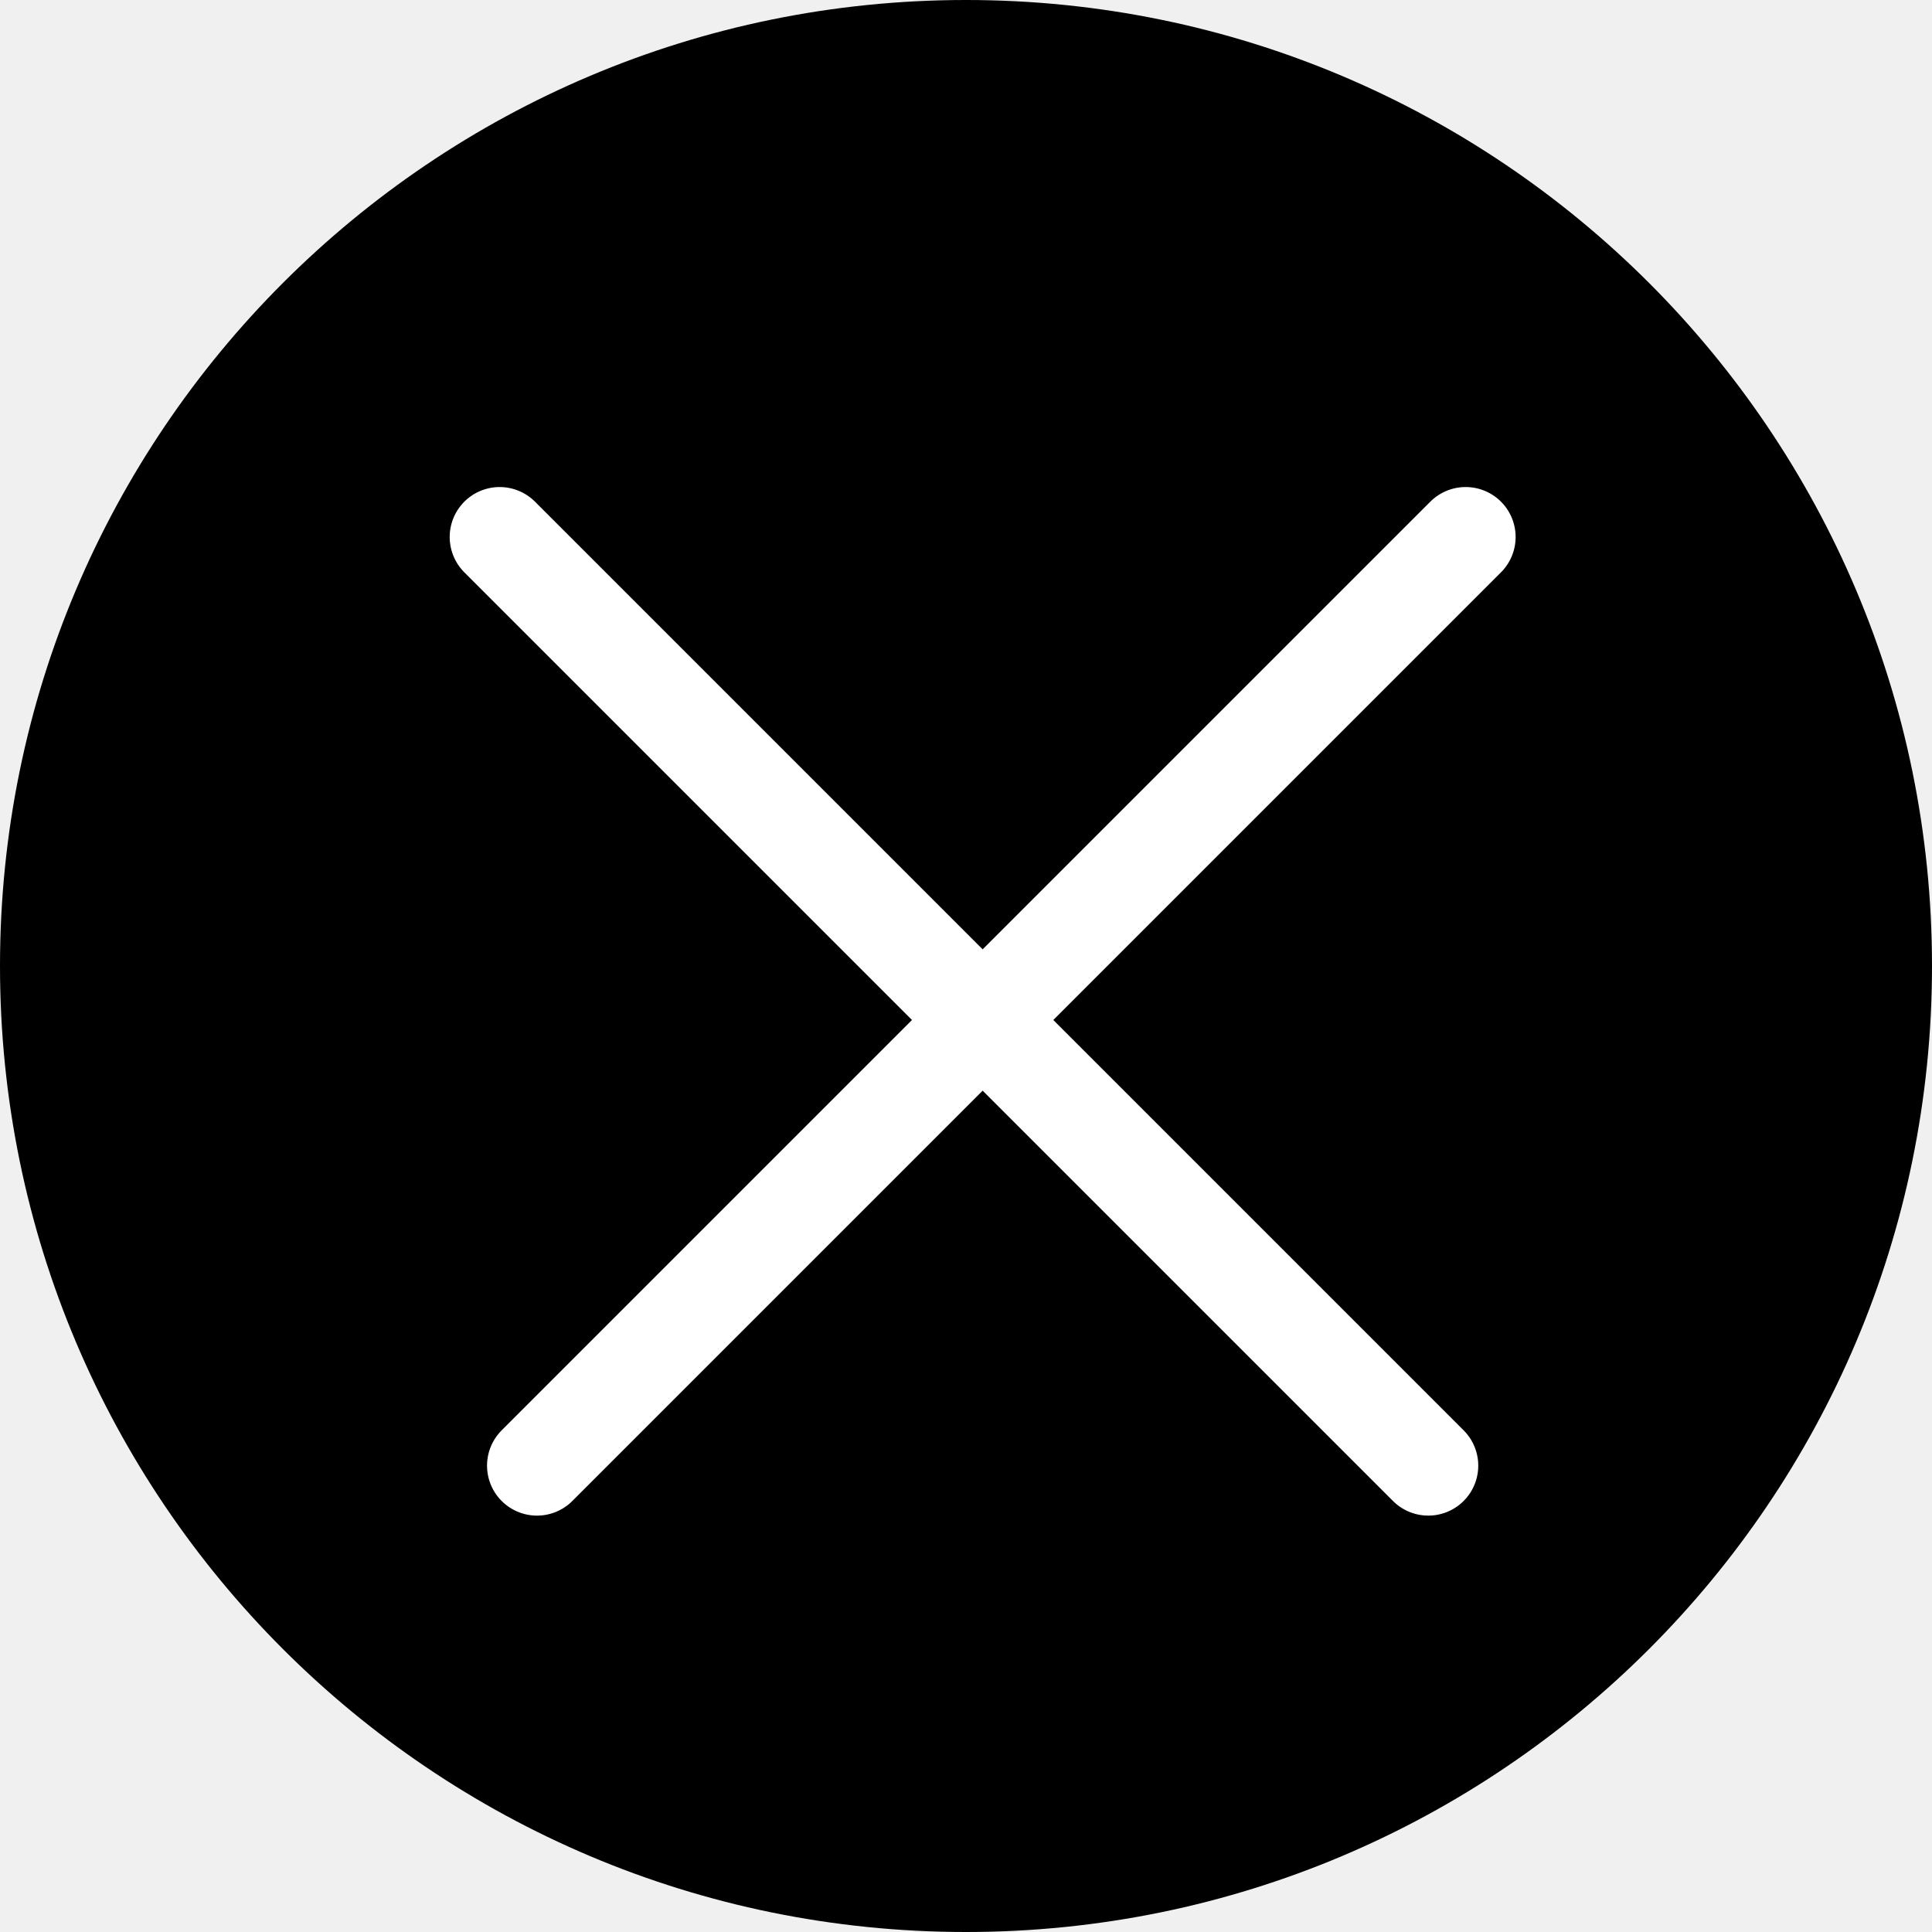
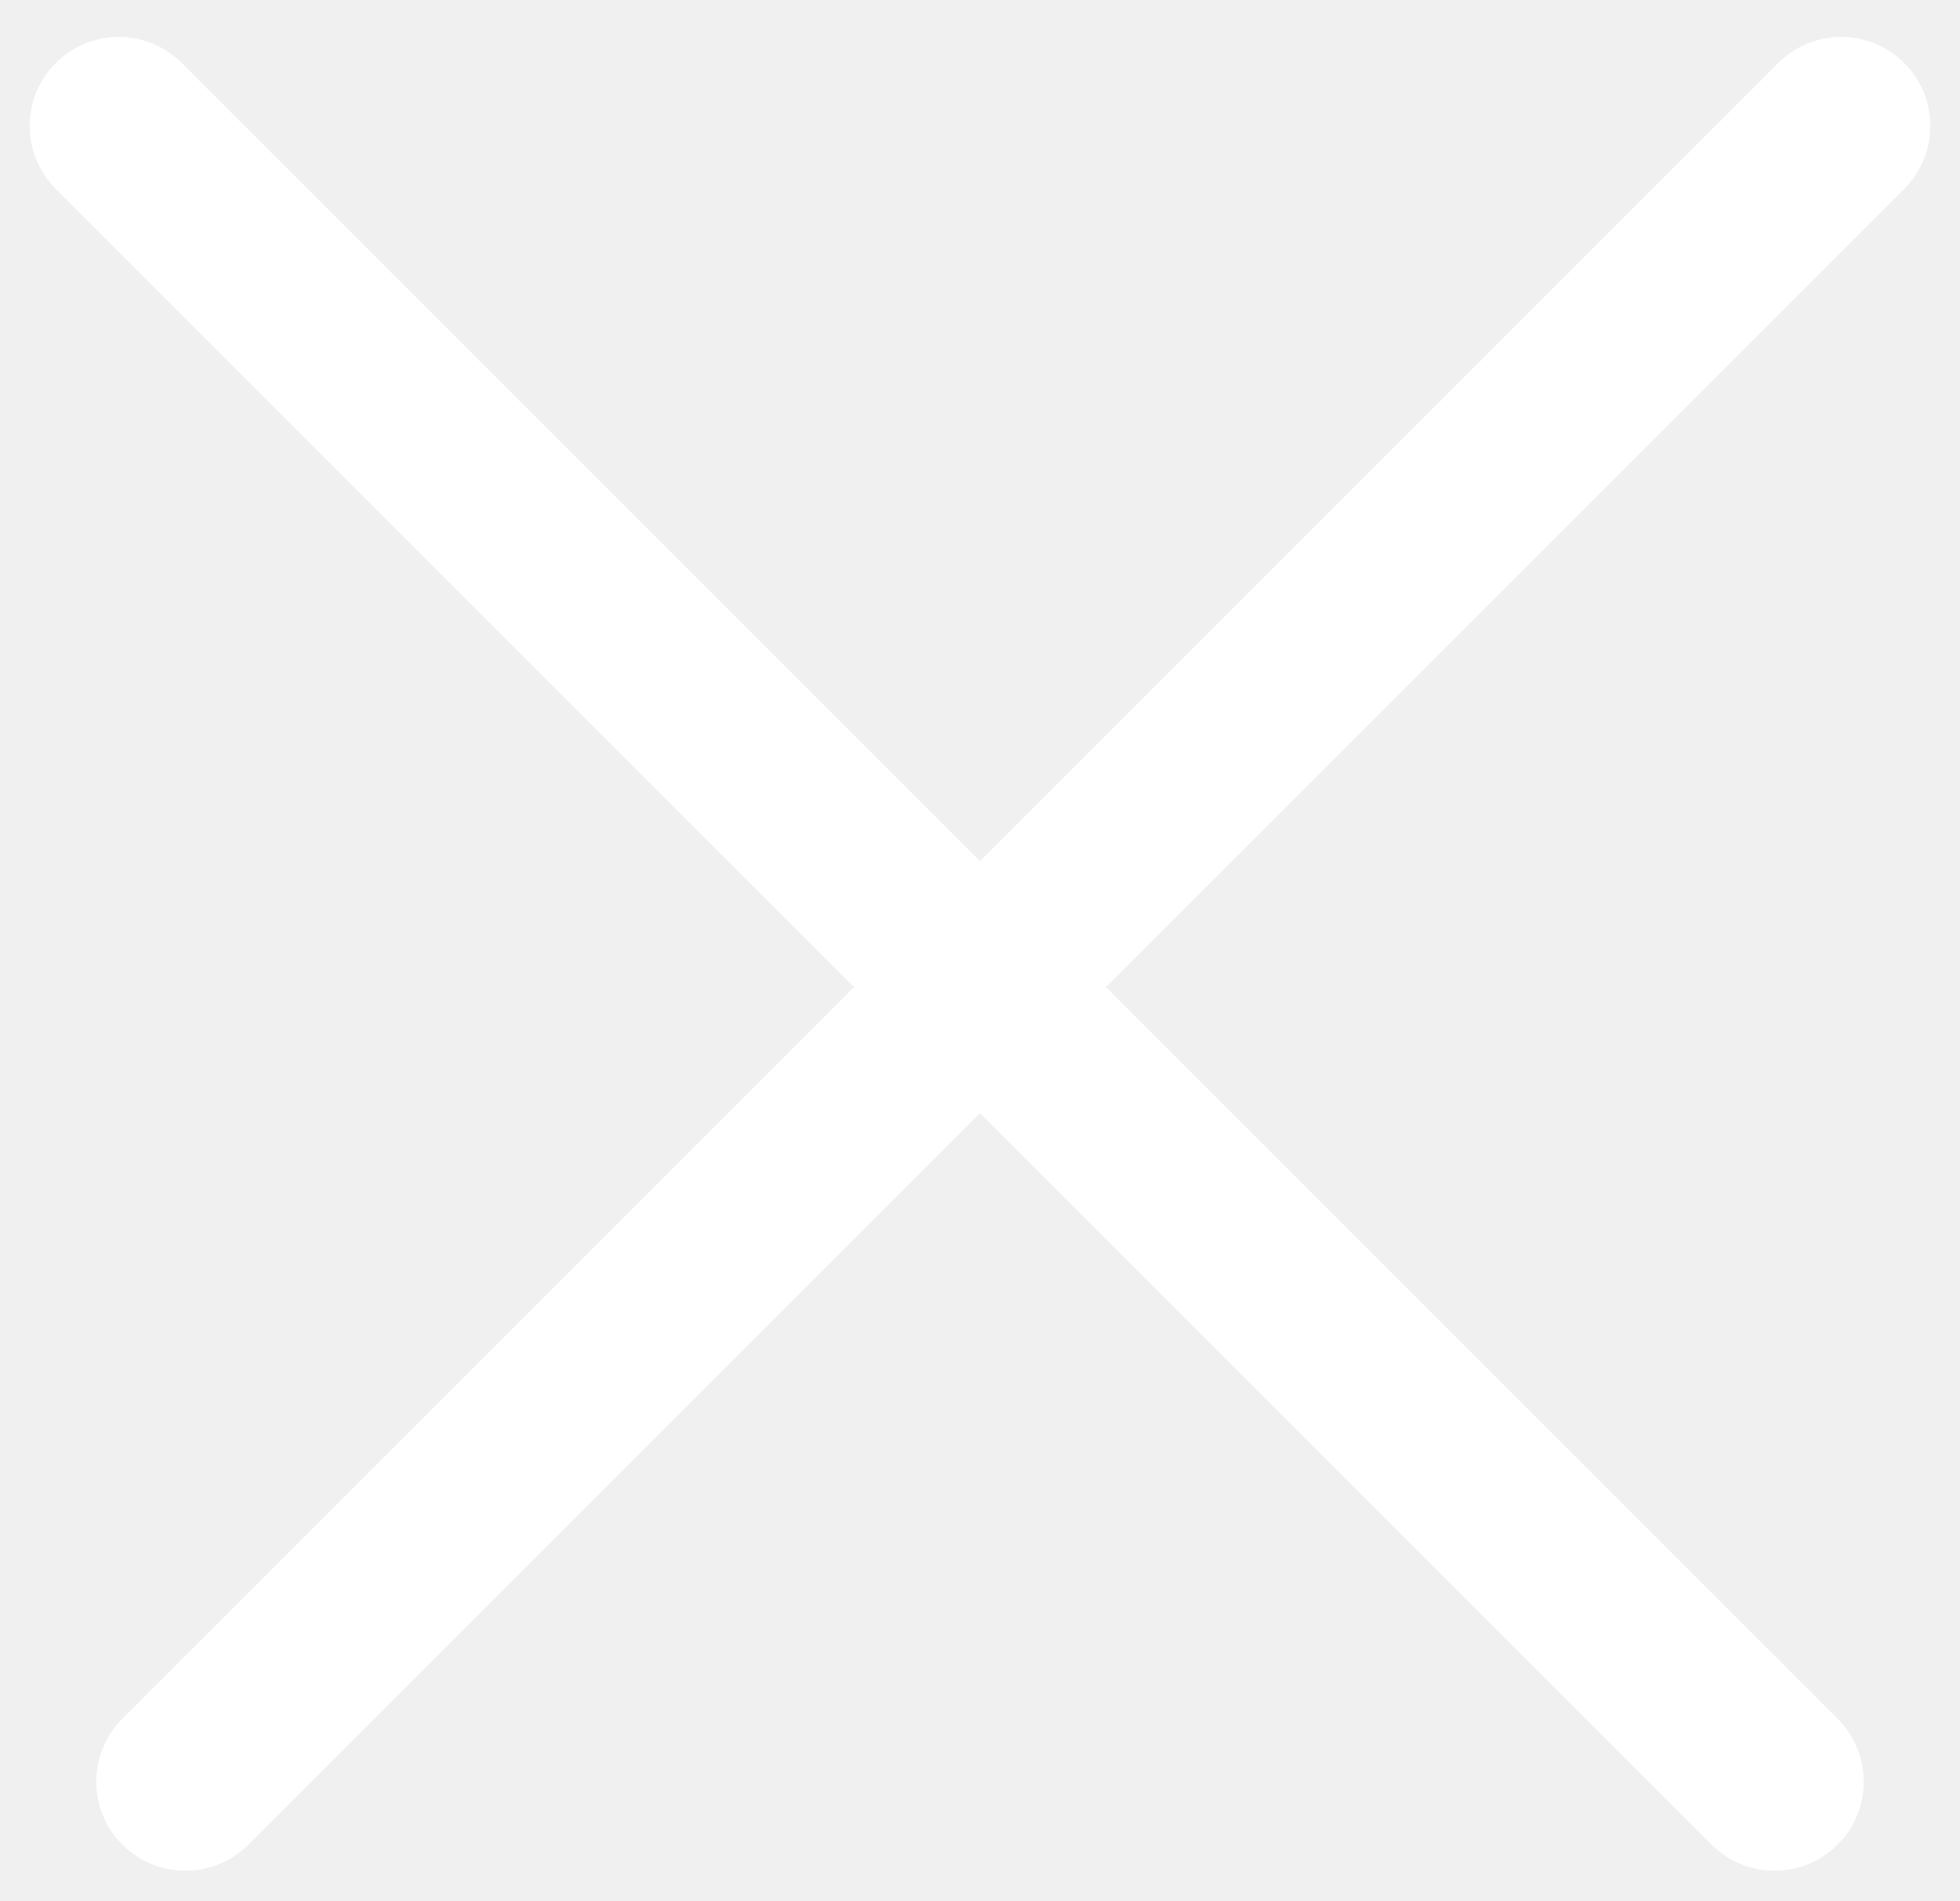
- <svg xmlns="http://www.w3.org/2000/svg" width="58" height="58" viewBox="0 0 58 58" fill="none">
-   <circle cx="29" cy="29" r="29" fill="#000000" />
-   <line x1="44" y1="16.121" x2="16.121" y2="44" stroke="white" stroke-width="3" stroke-linecap="round" />
-   <line x1="1.5" y1="-1.5" x2="40.926" y2="-1.5" transform="matrix(0.707107 0.707107 0.707107 -0.707107 15 14)" stroke="white" stroke-width="3" stroke-linecap="round" />
+ <svg xmlns="http://www.w3.org/2000/svg" width="33" height="32" viewBox="0 0 33 32" fill="none">
+   <line x1="31" y1="2.121" x2="3.121" y2="30" stroke="white" stroke-width="3" stroke-linecap="round" />
+   <line x1="1.5" y1="-1.5" x2="40.926" y2="-1.5" transform="matrix(0.707107 0.707107 0.707107 -0.707107 2 0)" stroke="white" stroke-width="3" stroke-linecap="round" />
</svg>
